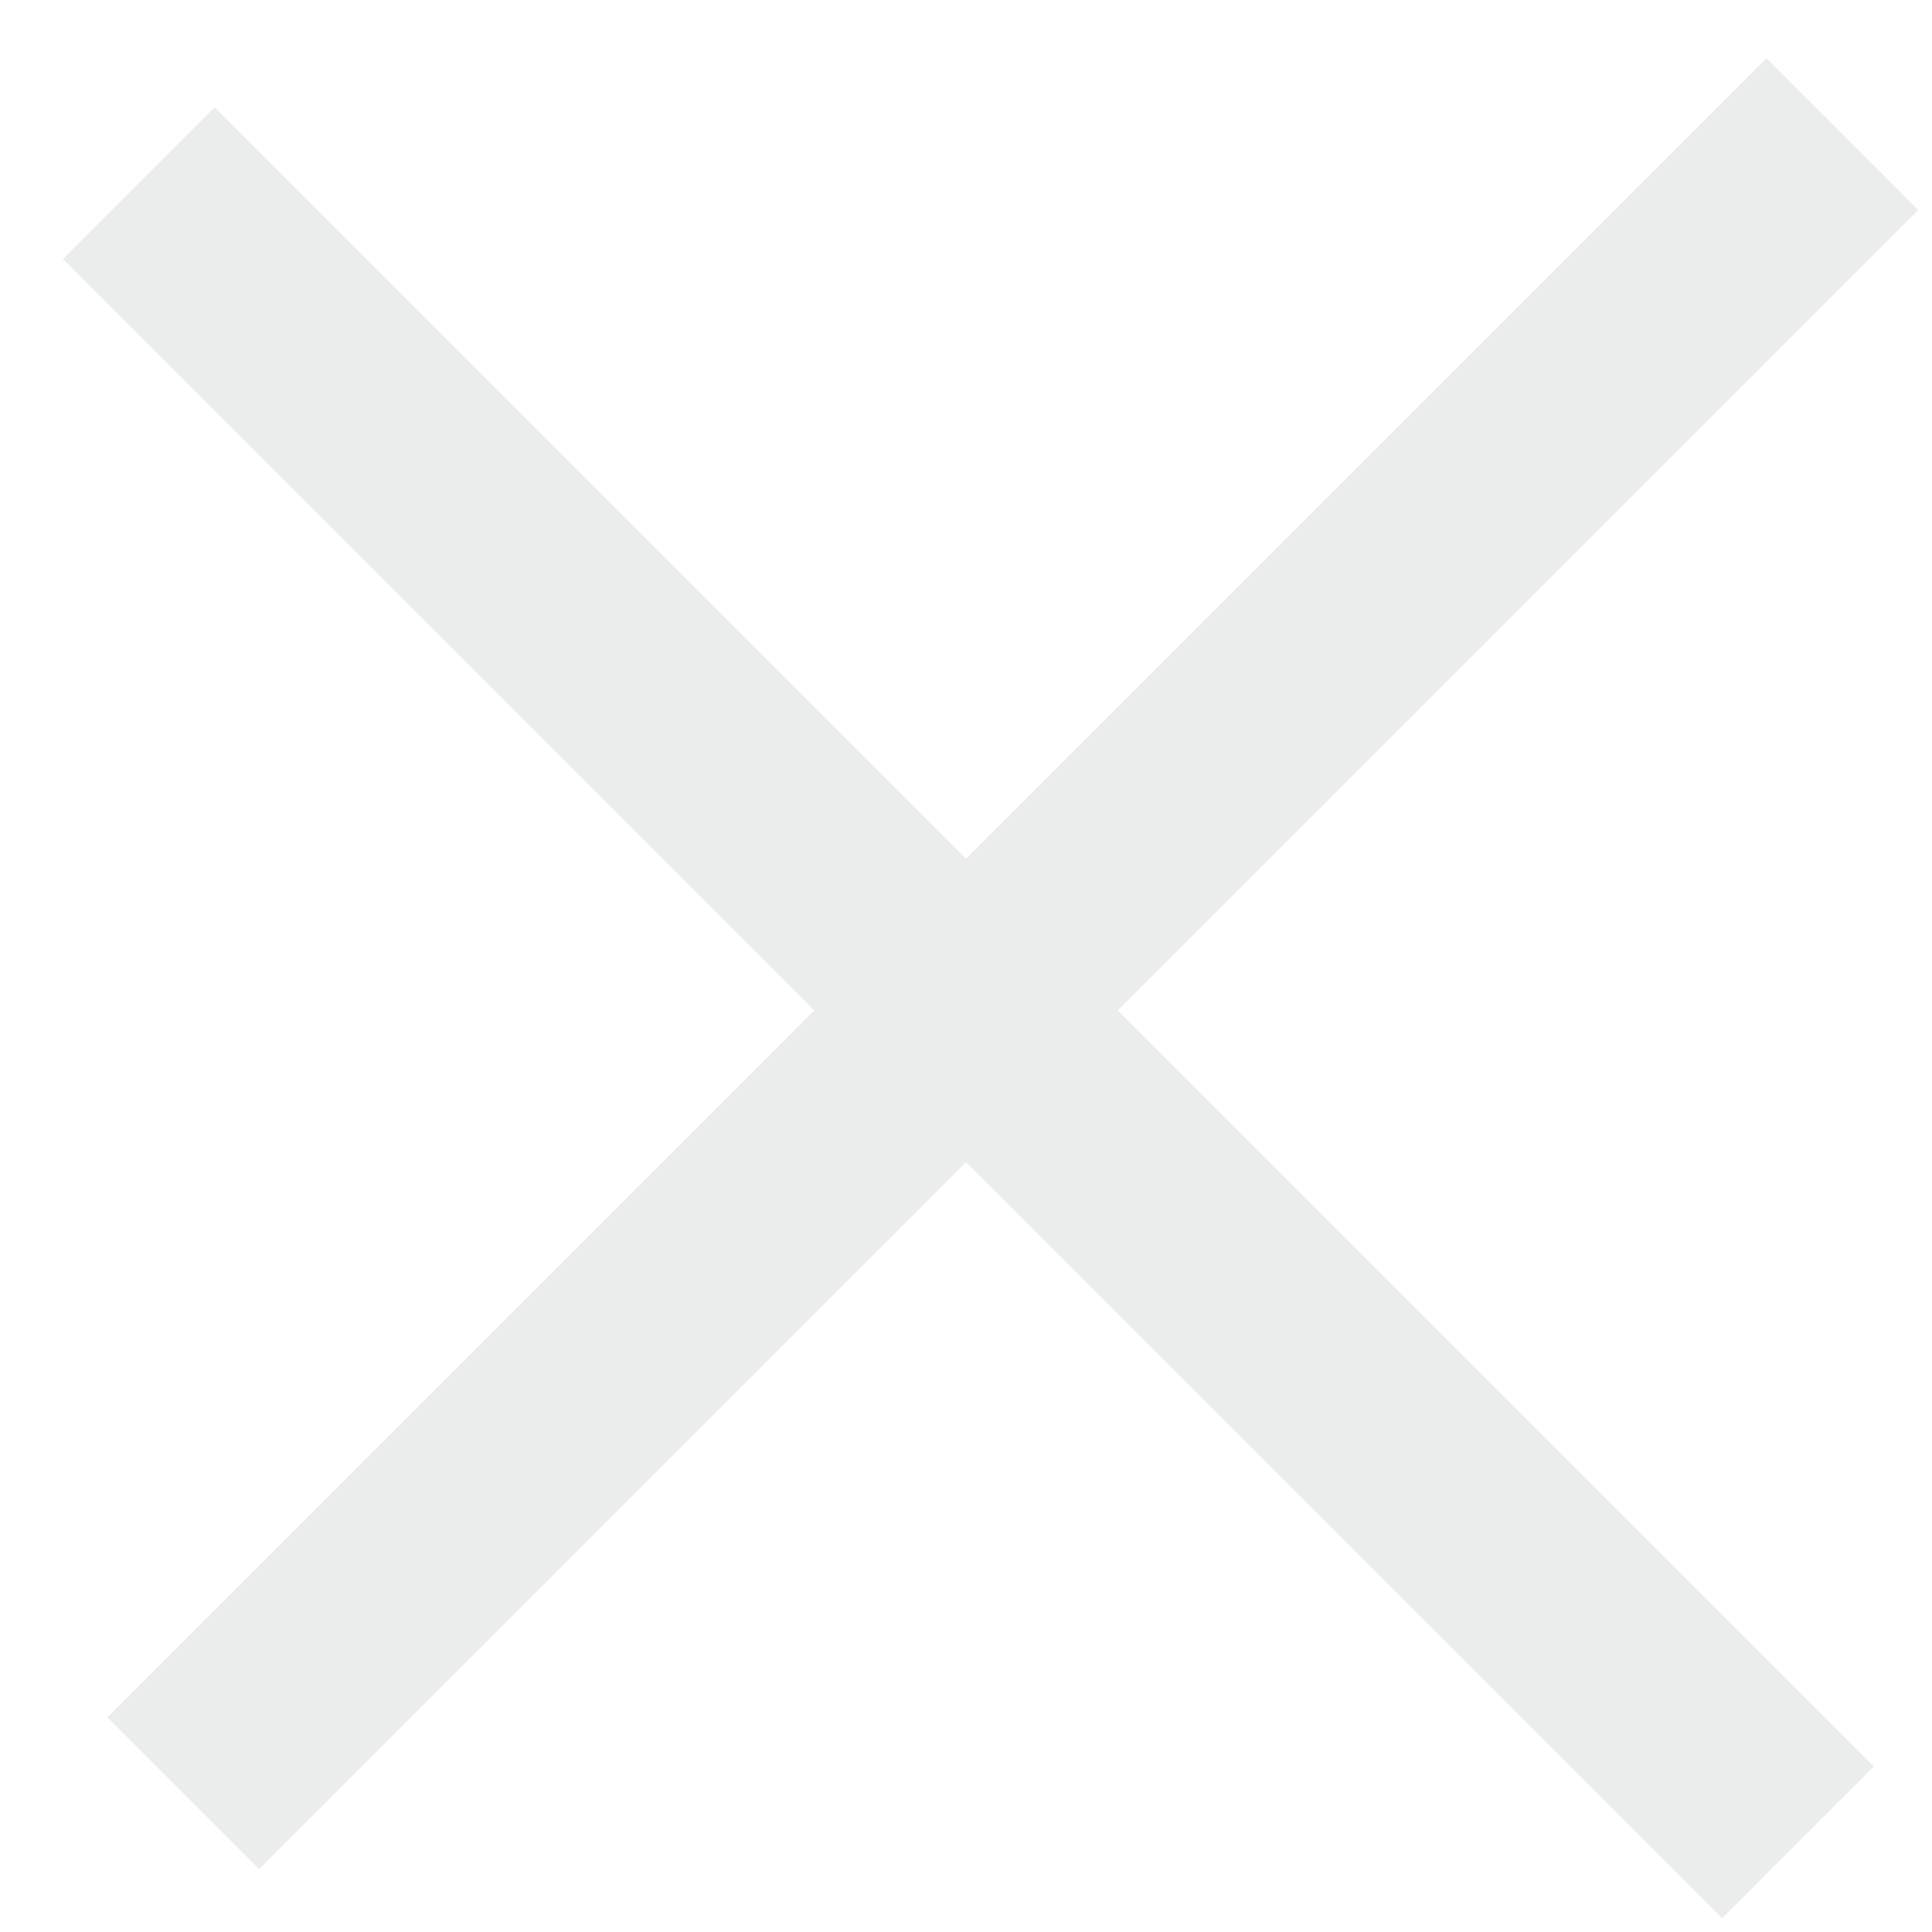
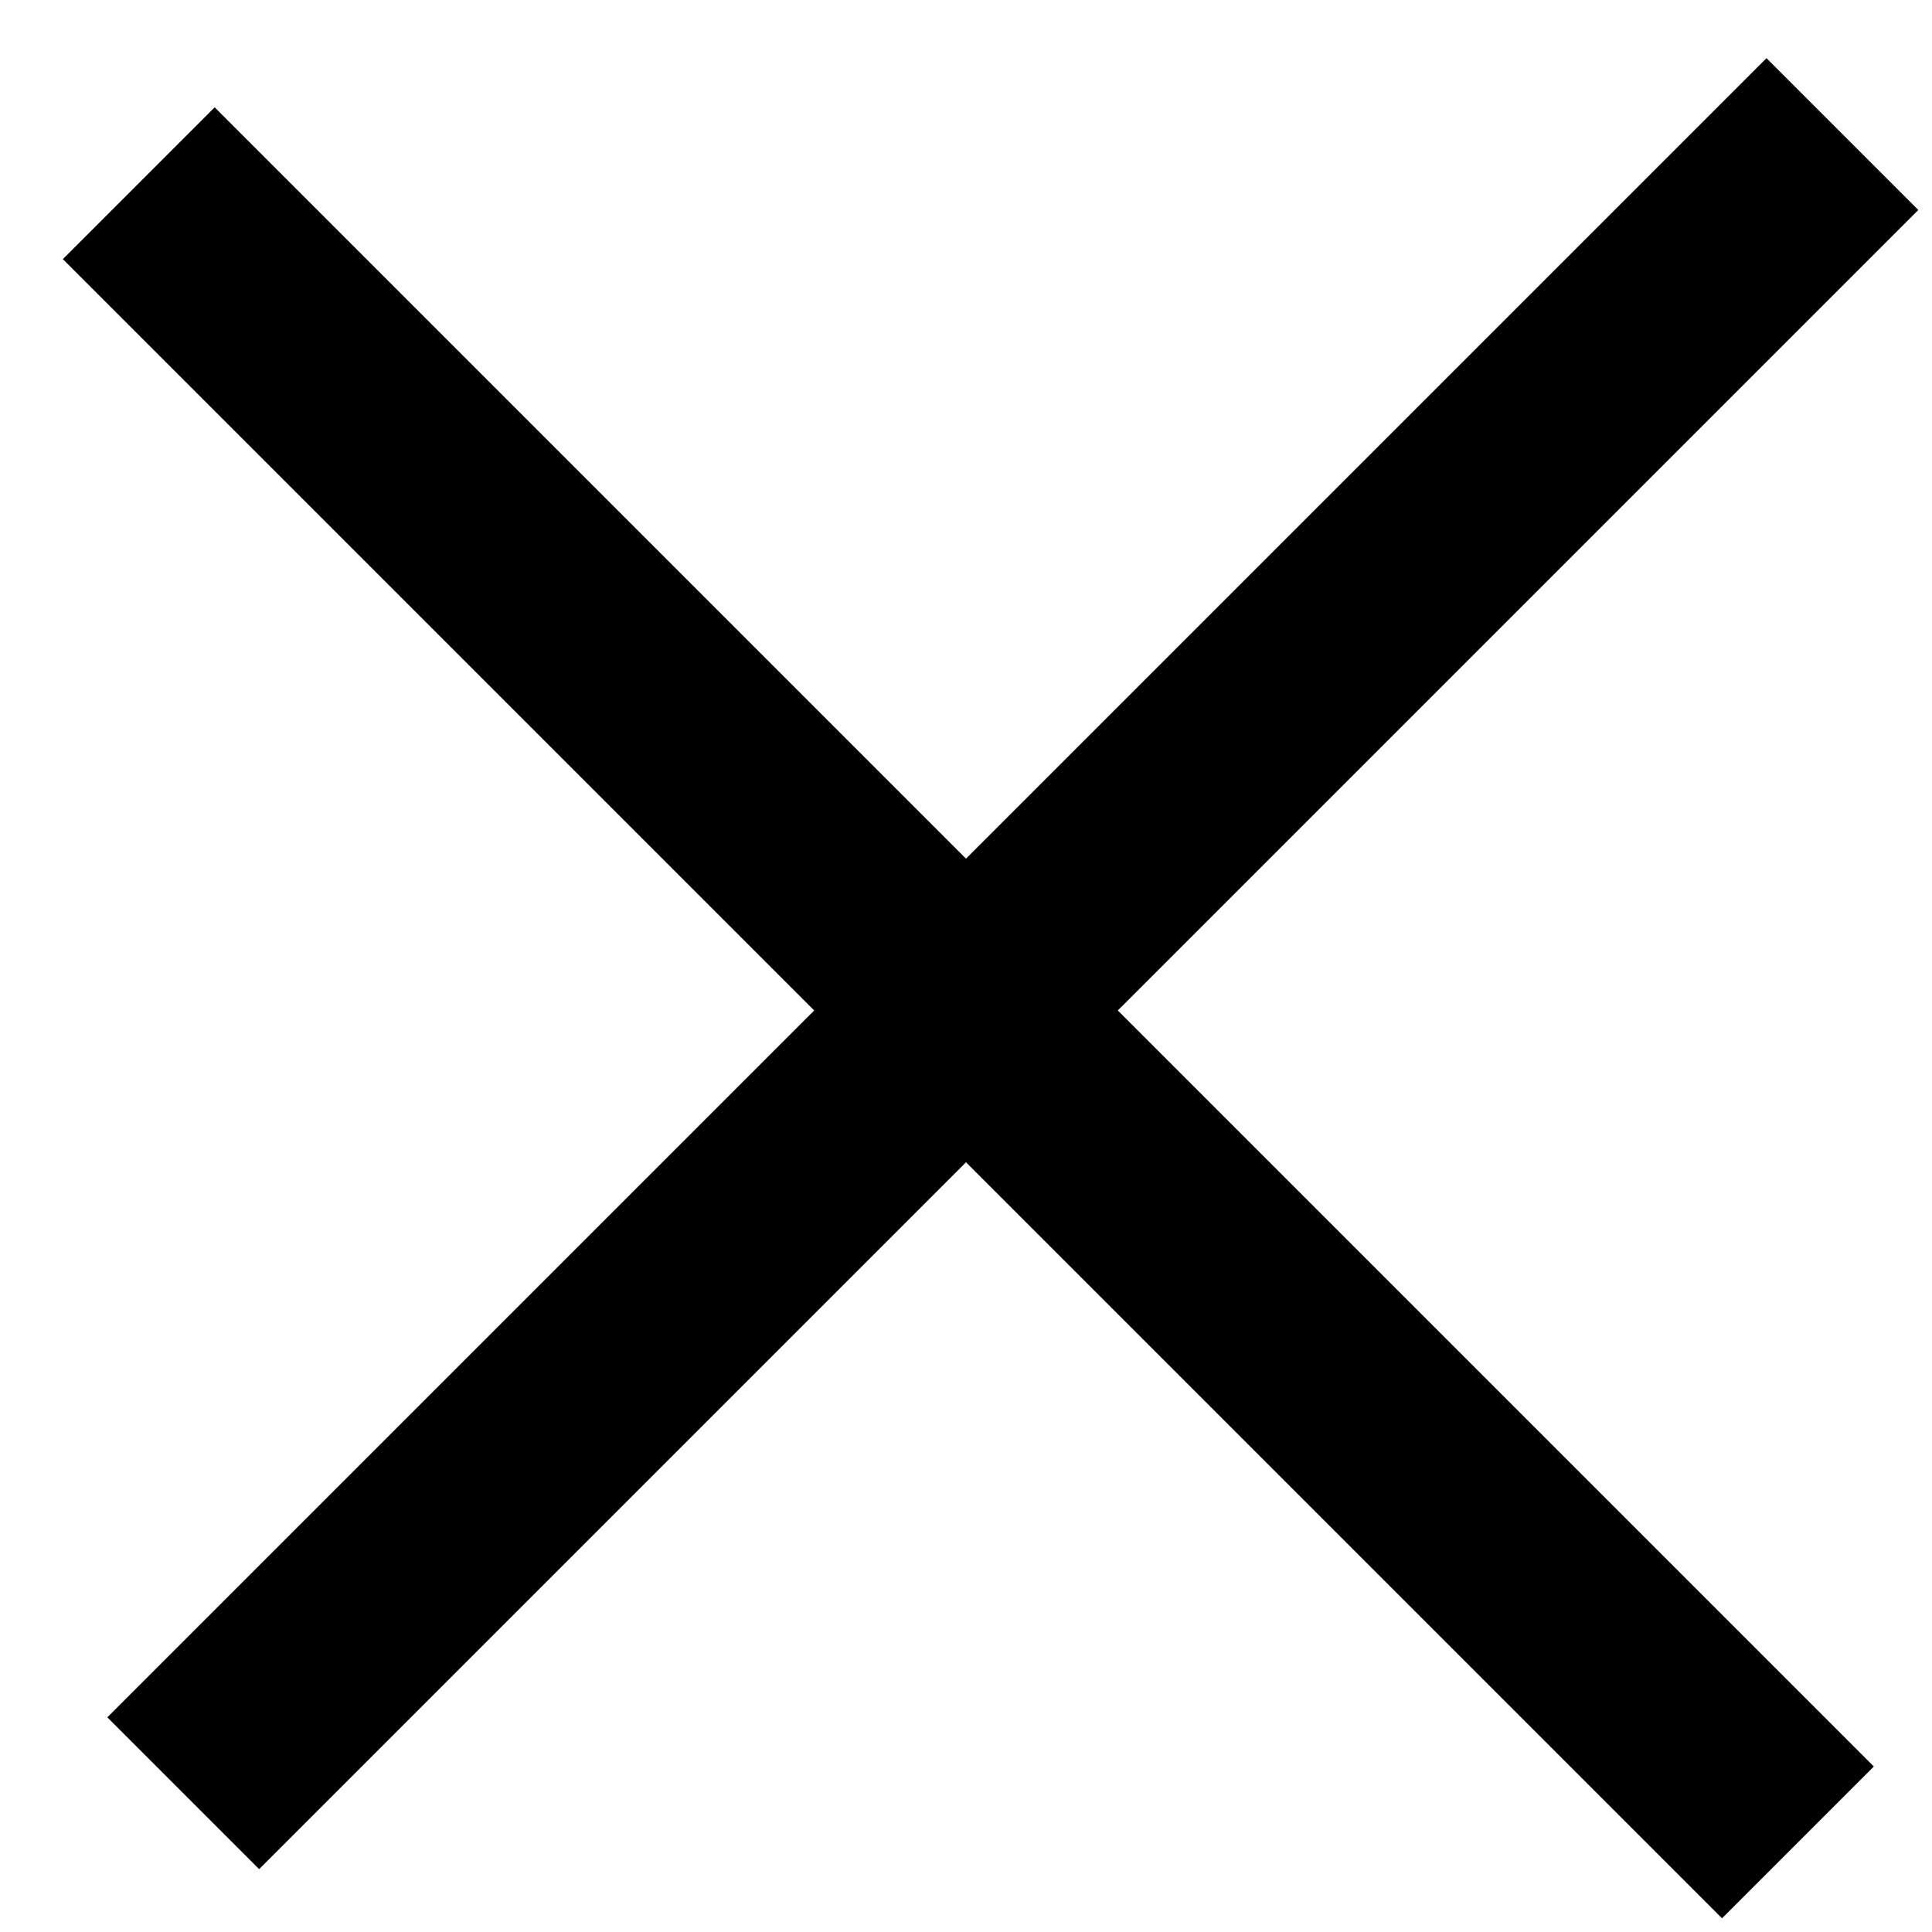
<svg xmlns="http://www.w3.org/2000/svg" width="18" height="18" viewBox="0 0 18 18" fill="none">
-   <rect x="2" y="1" width="21.861" height="2" transform="rotate(45 2 1)" fill="#EBECEC" />
-   <rect x="1" y="16" width="21.861" height="2" transform="rotate(-45 1 16)" fill="#EBECEC" />
+   <rect x="2" y="1" width="21.861" height="2" transform="rotate(45 2 1)" fill="#000" />
+   <rect x="1" y="16" width="21.861" height="2" transform="rotate(-45 1 16)" fill="#000" />
</svg>
